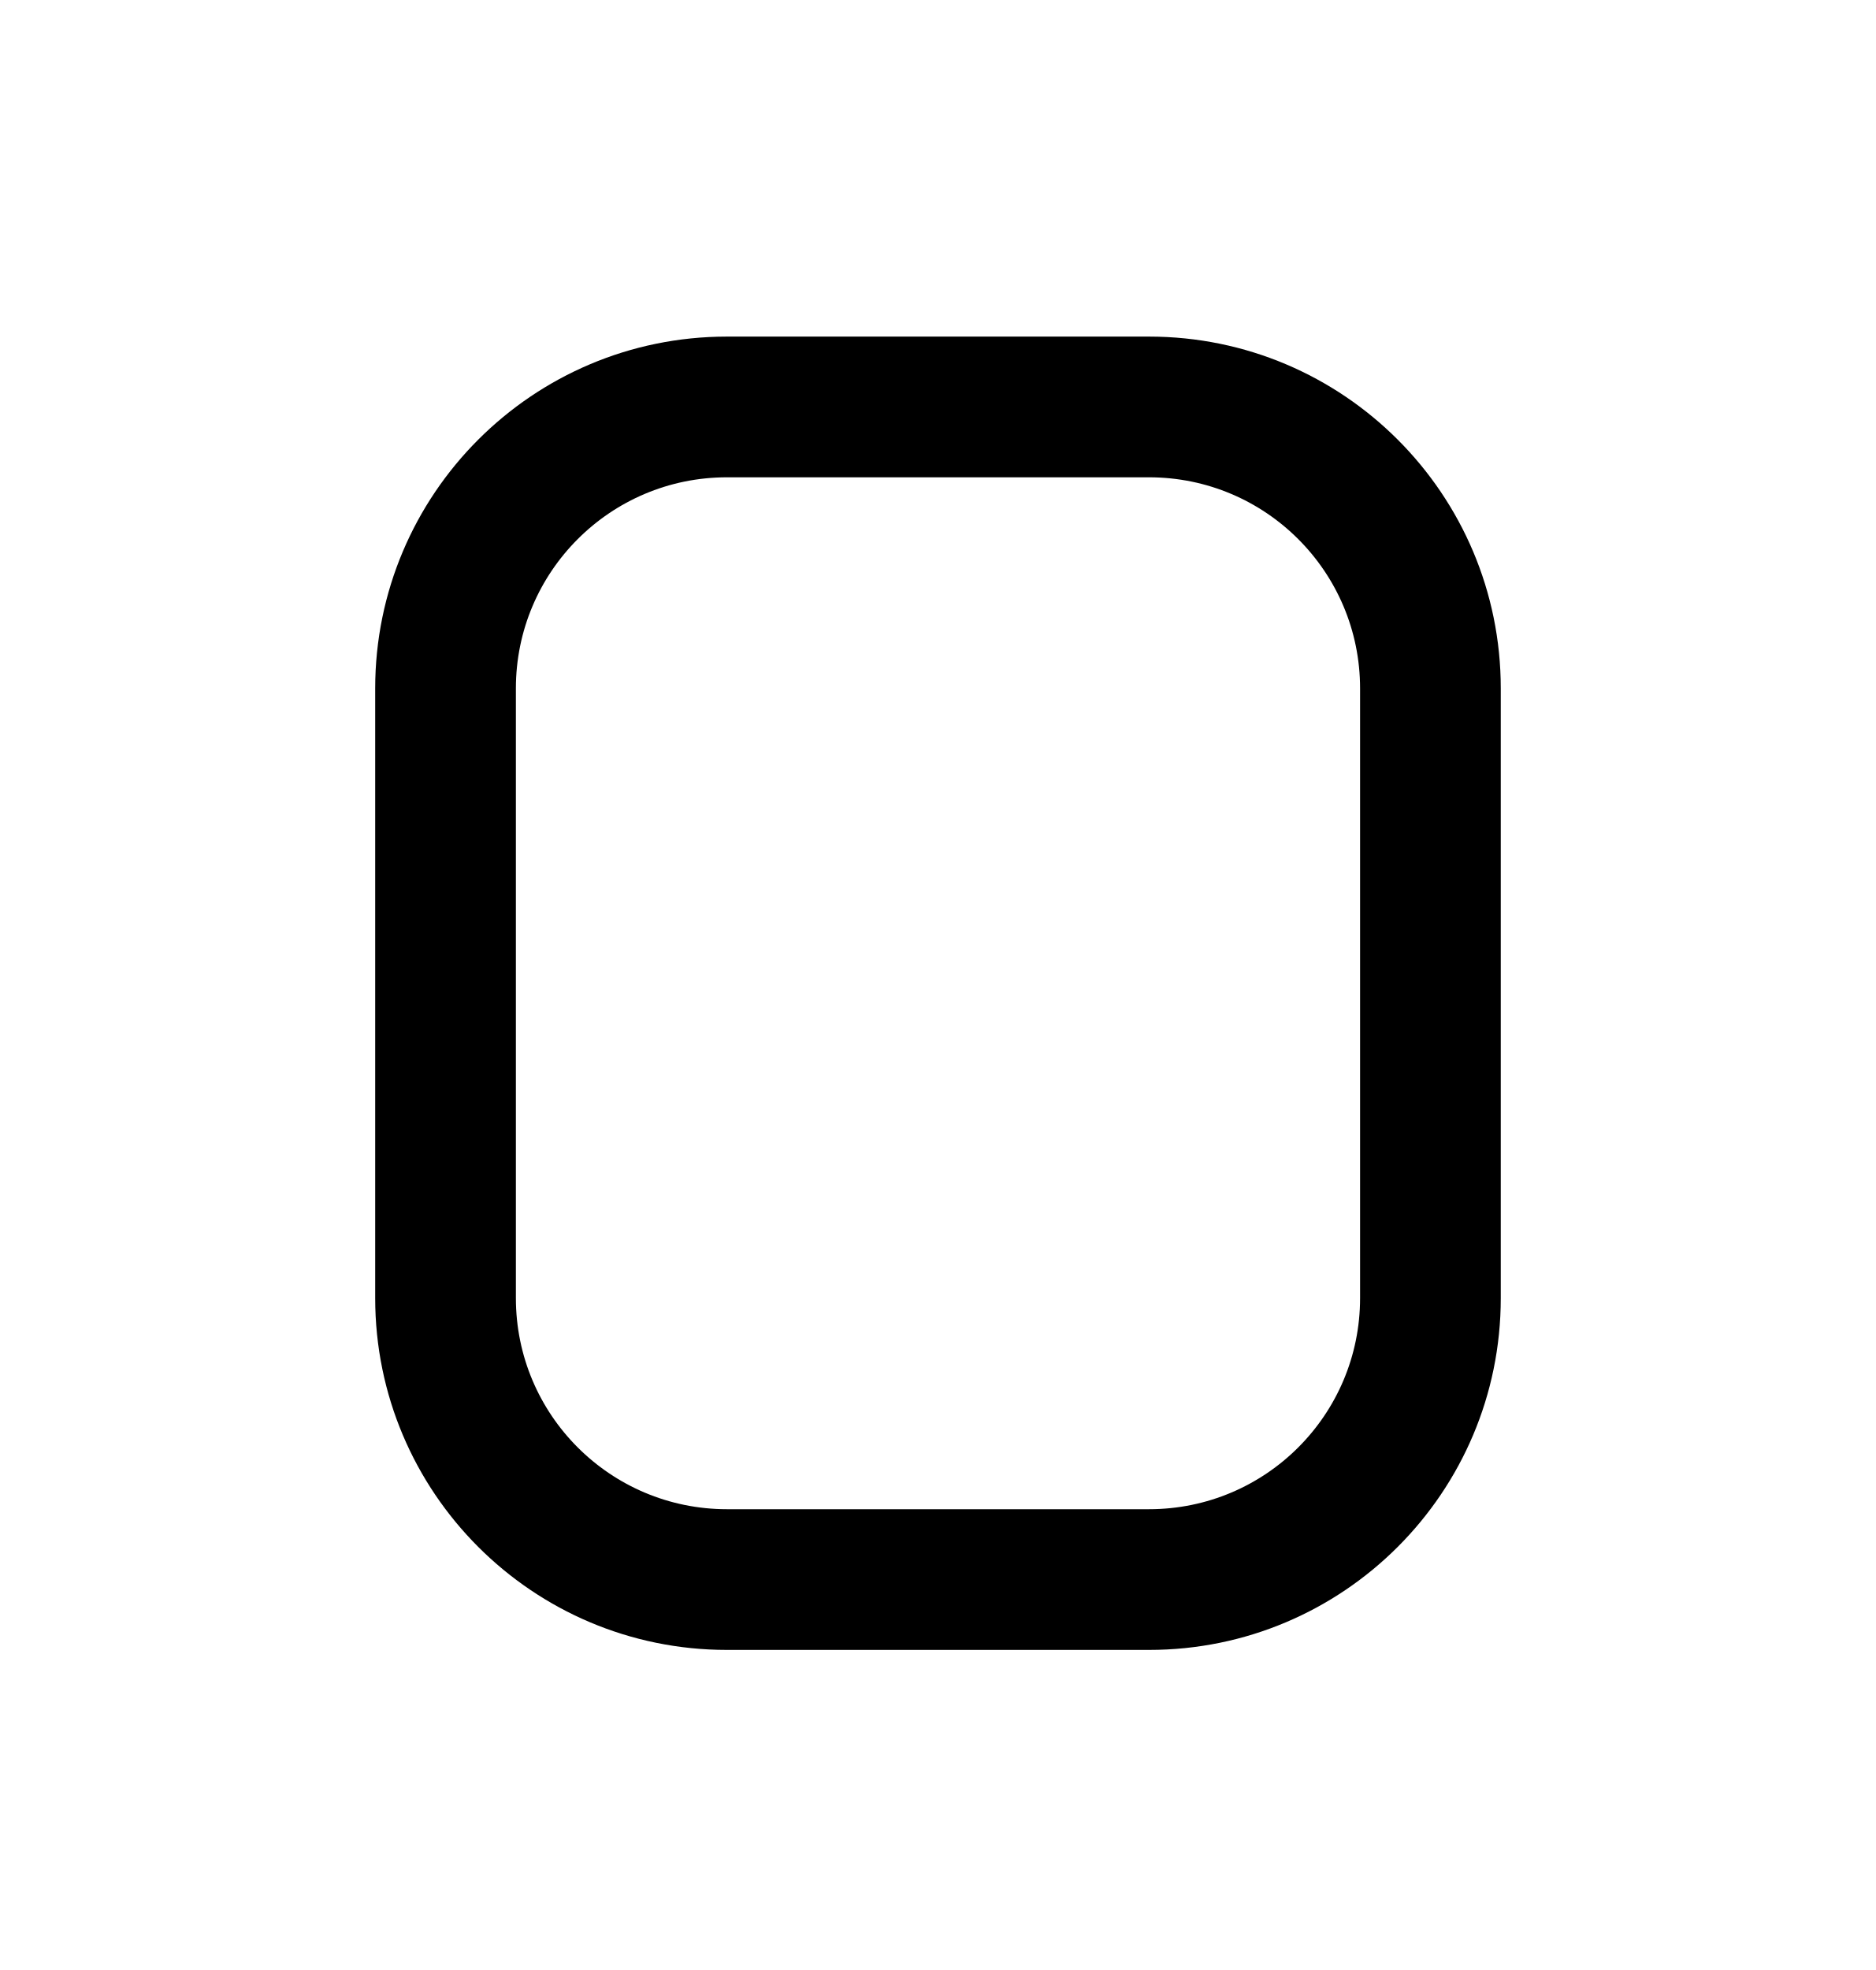
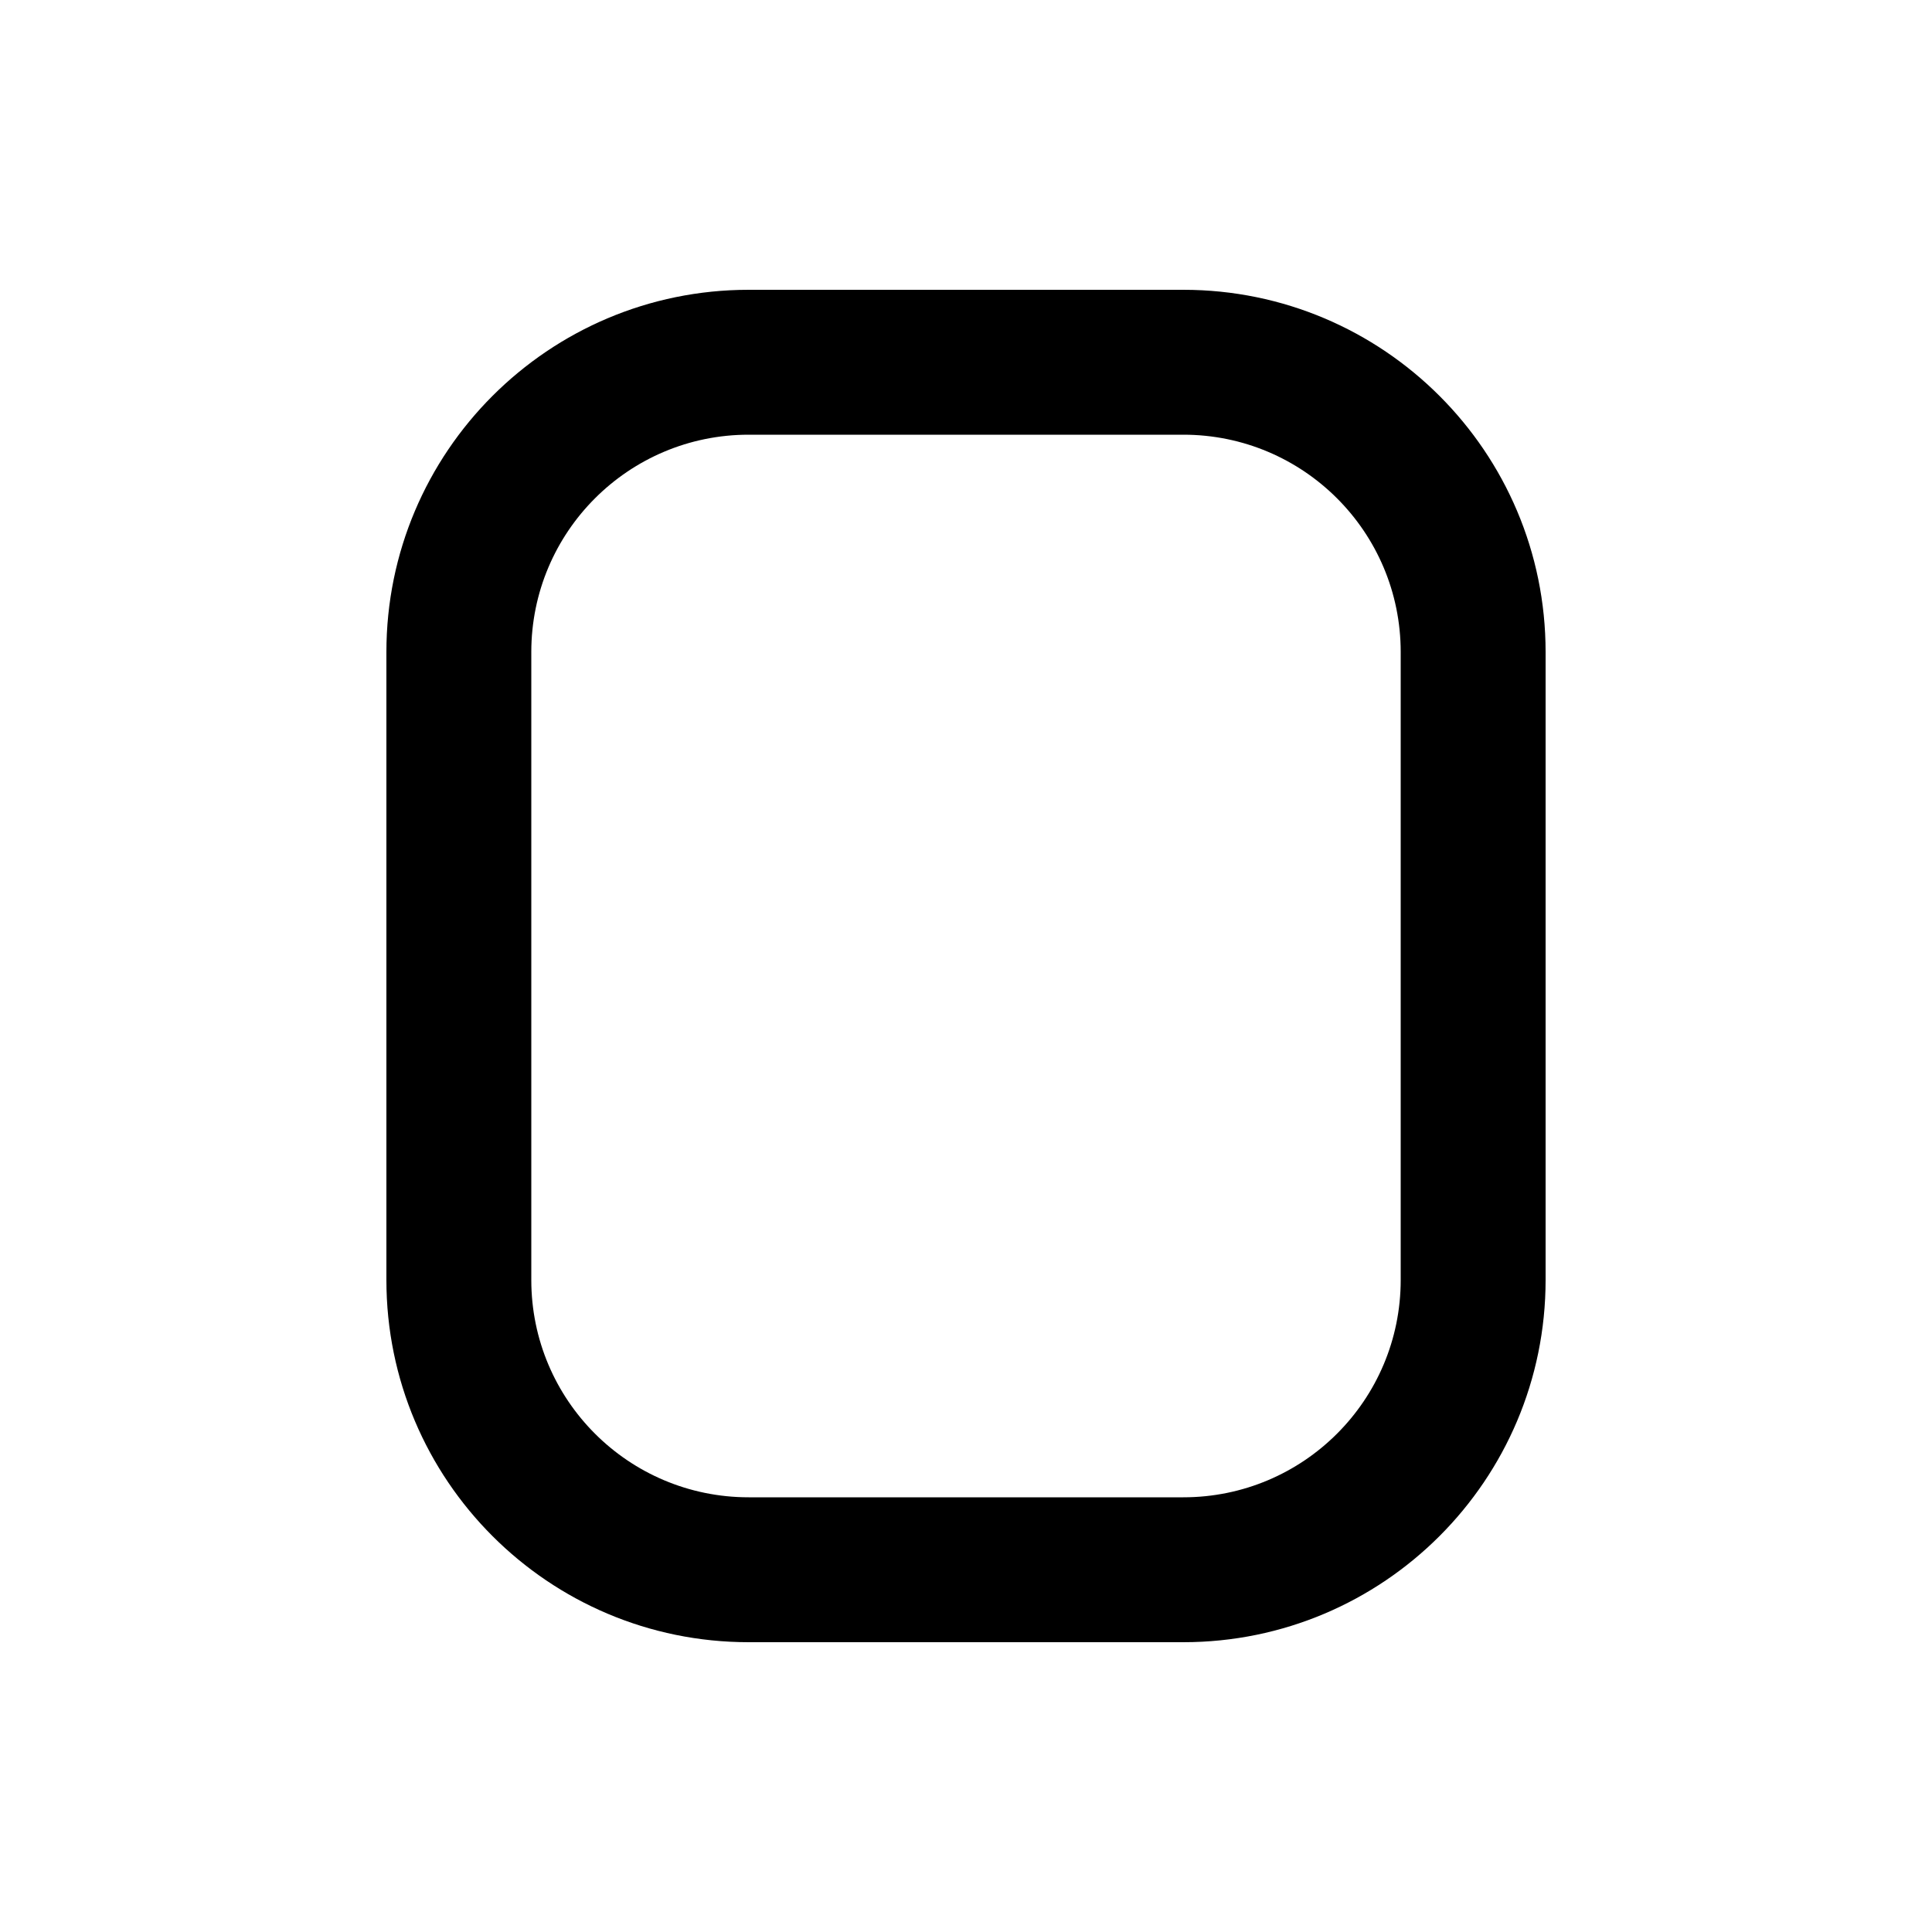
- <svg xmlns="http://www.w3.org/2000/svg" viewBox="0 0 20 21">
-   <path fill-rule="evenodd" d="M4 7.338c0-2.07 1.679-3.75 3.75-3.75h4.5c2.071 0 3.75 1.68 3.75 3.75v6.5c0 2.071-1.679 3.75-3.75 3.75h-4.5c-2.071 0-3.75-1.679-3.75-3.75v-6.5Zm3.75-2.25c-1.243 0-2.25 1.008-2.25 2.25v6.5c0 1.243 1.007 2.25 2.25 2.25h4.5c1.243 0 2.25-1.007 2.25-2.25v-6.5c0-1.242-1.007-2.25-2.25-2.25h-4.5Z" clip-rule="evenodd" />
+ <svg xmlns="http://www.w3.org/2000/svg" viewBox="0 0 20 20">
+   <path fill-rule="evenodd" d="M4 6.75c0-2.071 1.679-3.75 3.75-3.75h4.5c2.071 0 3.75 1.679 3.75 3.75v6.5c0 2.071-1.679 3.75-3.75 3.75h-4.5c-2.071 0-3.75-1.679-3.75-3.75v-6.5Zm3.75-2.25c-1.243 0-2.25 1.007-2.25 2.25v6.5c0 1.243 1.007 2.25 2.25 2.25h4.5c1.243 0 2.25-1.007 2.25-2.25v-6.5c0-1.243-1.007-2.25-2.25-2.25h-4.5Z" clip-rule="evenodd" />
</svg>
